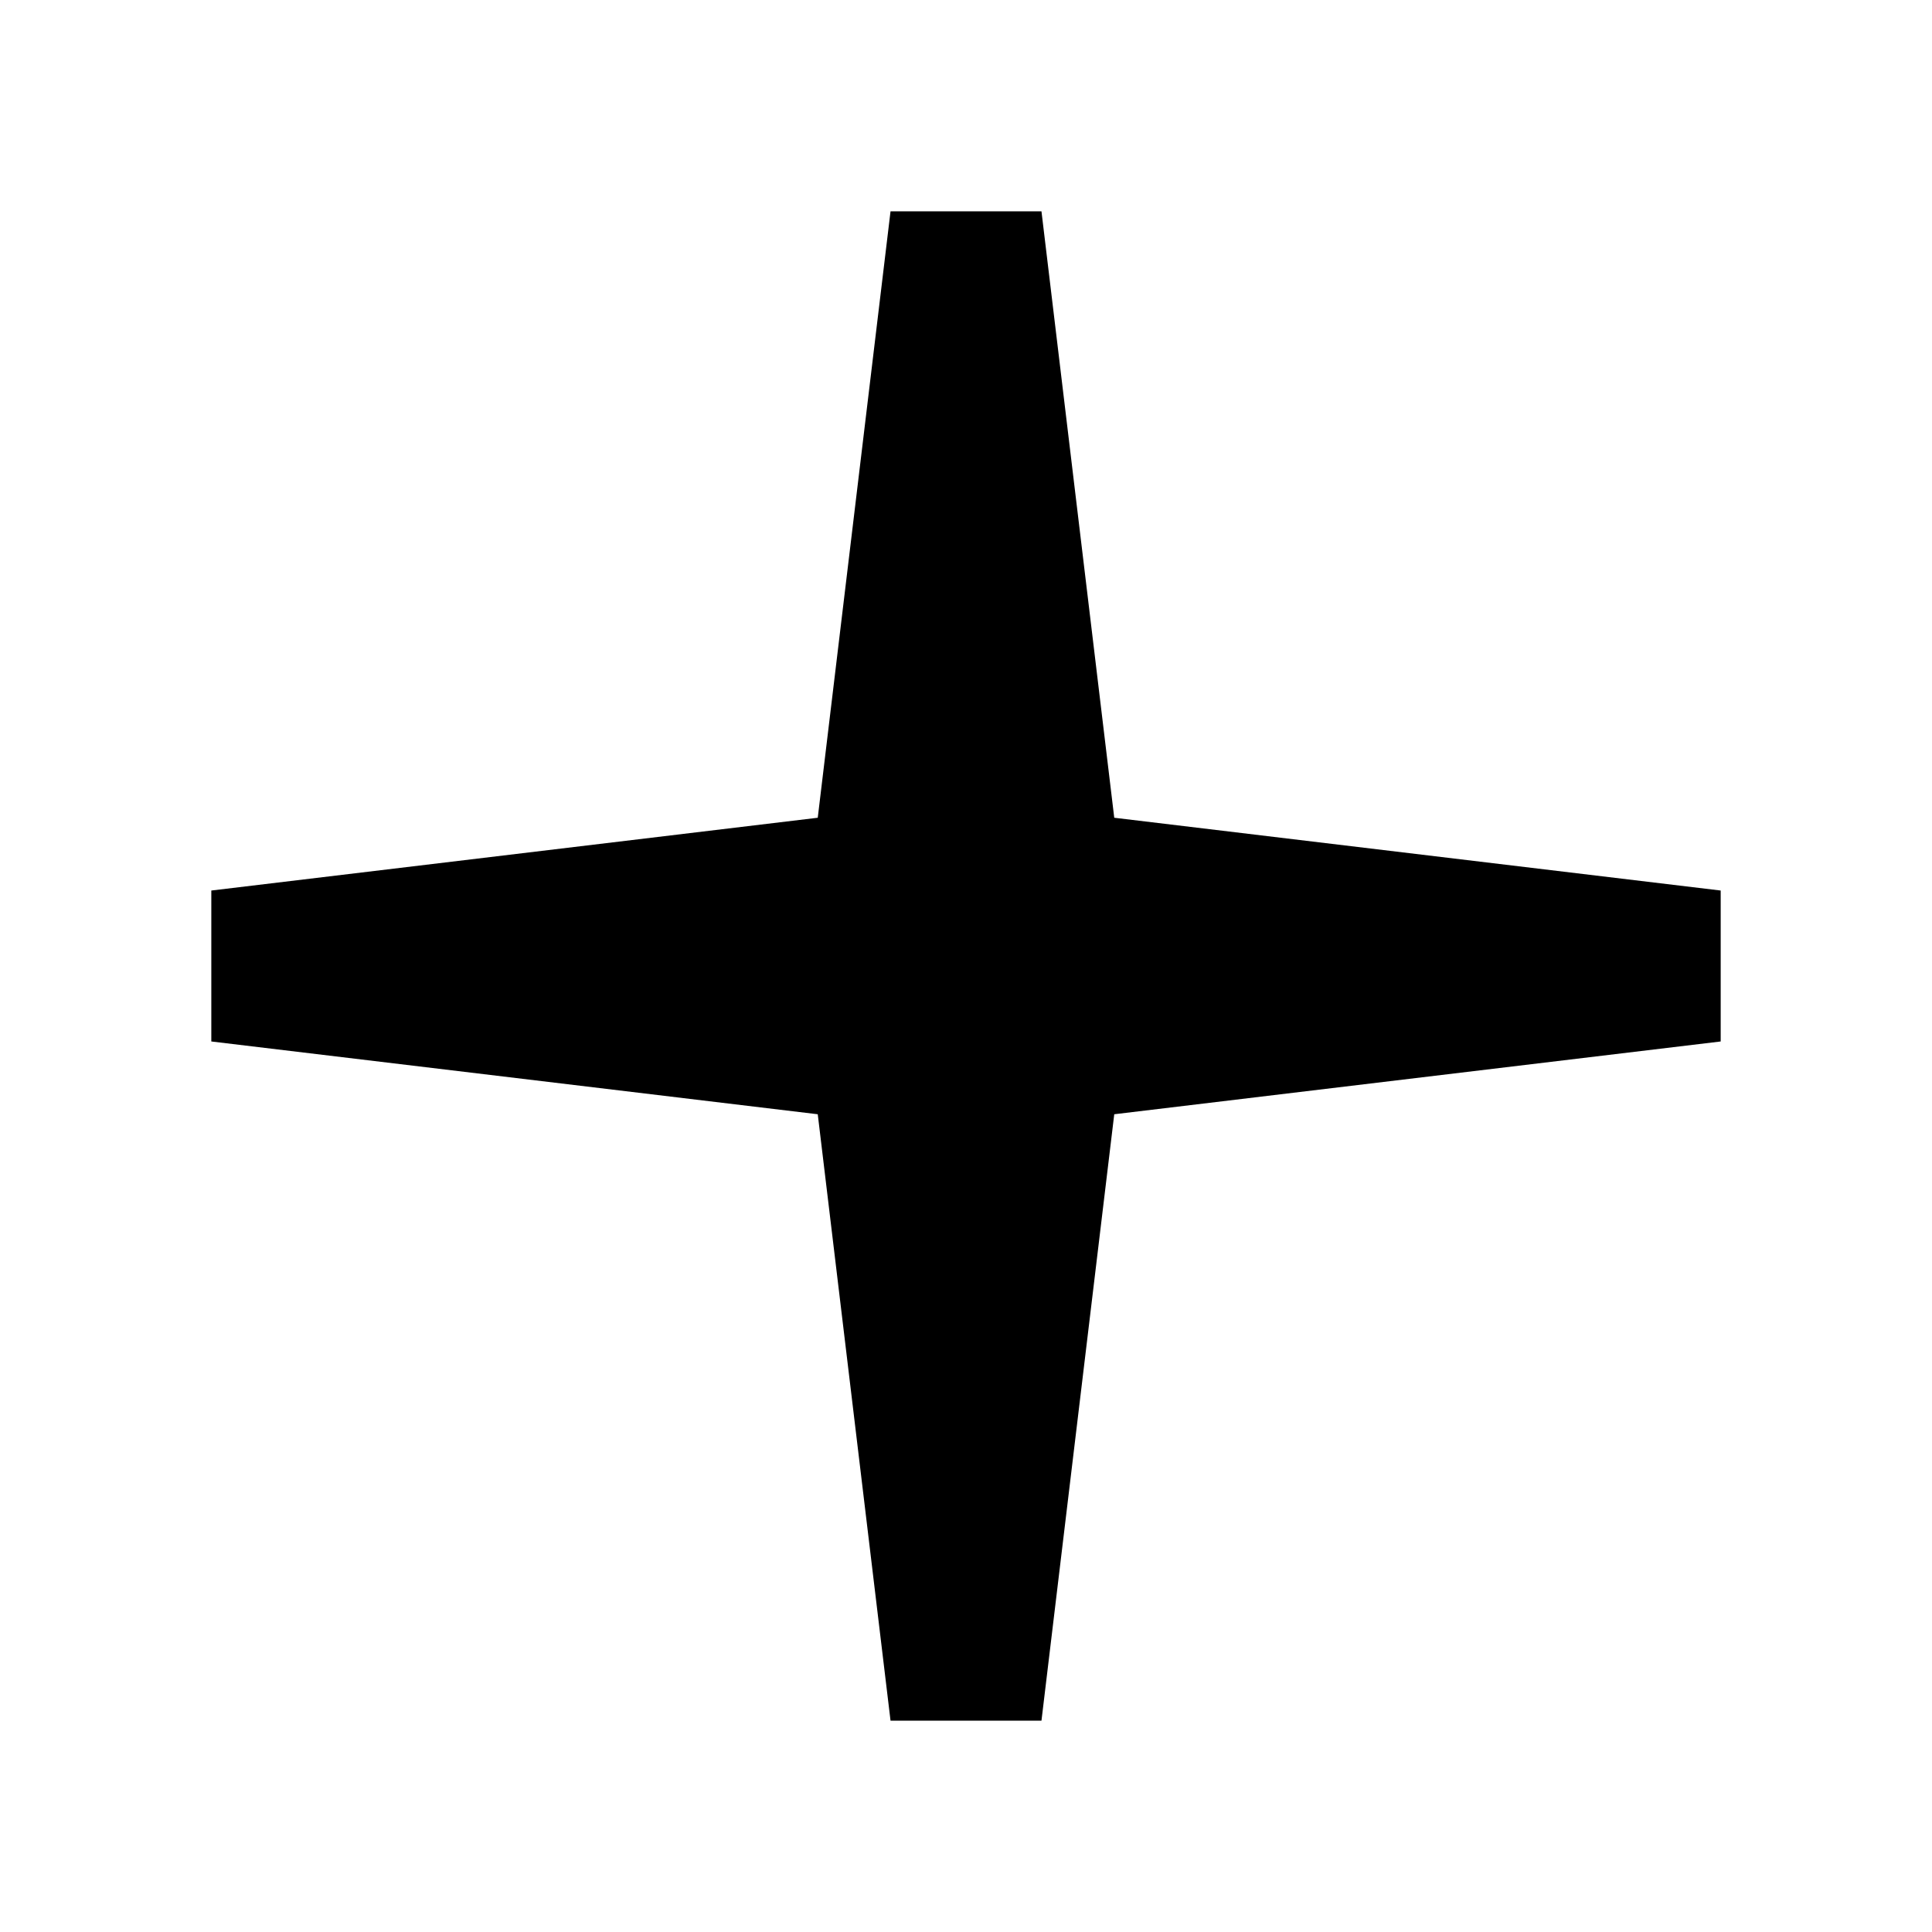
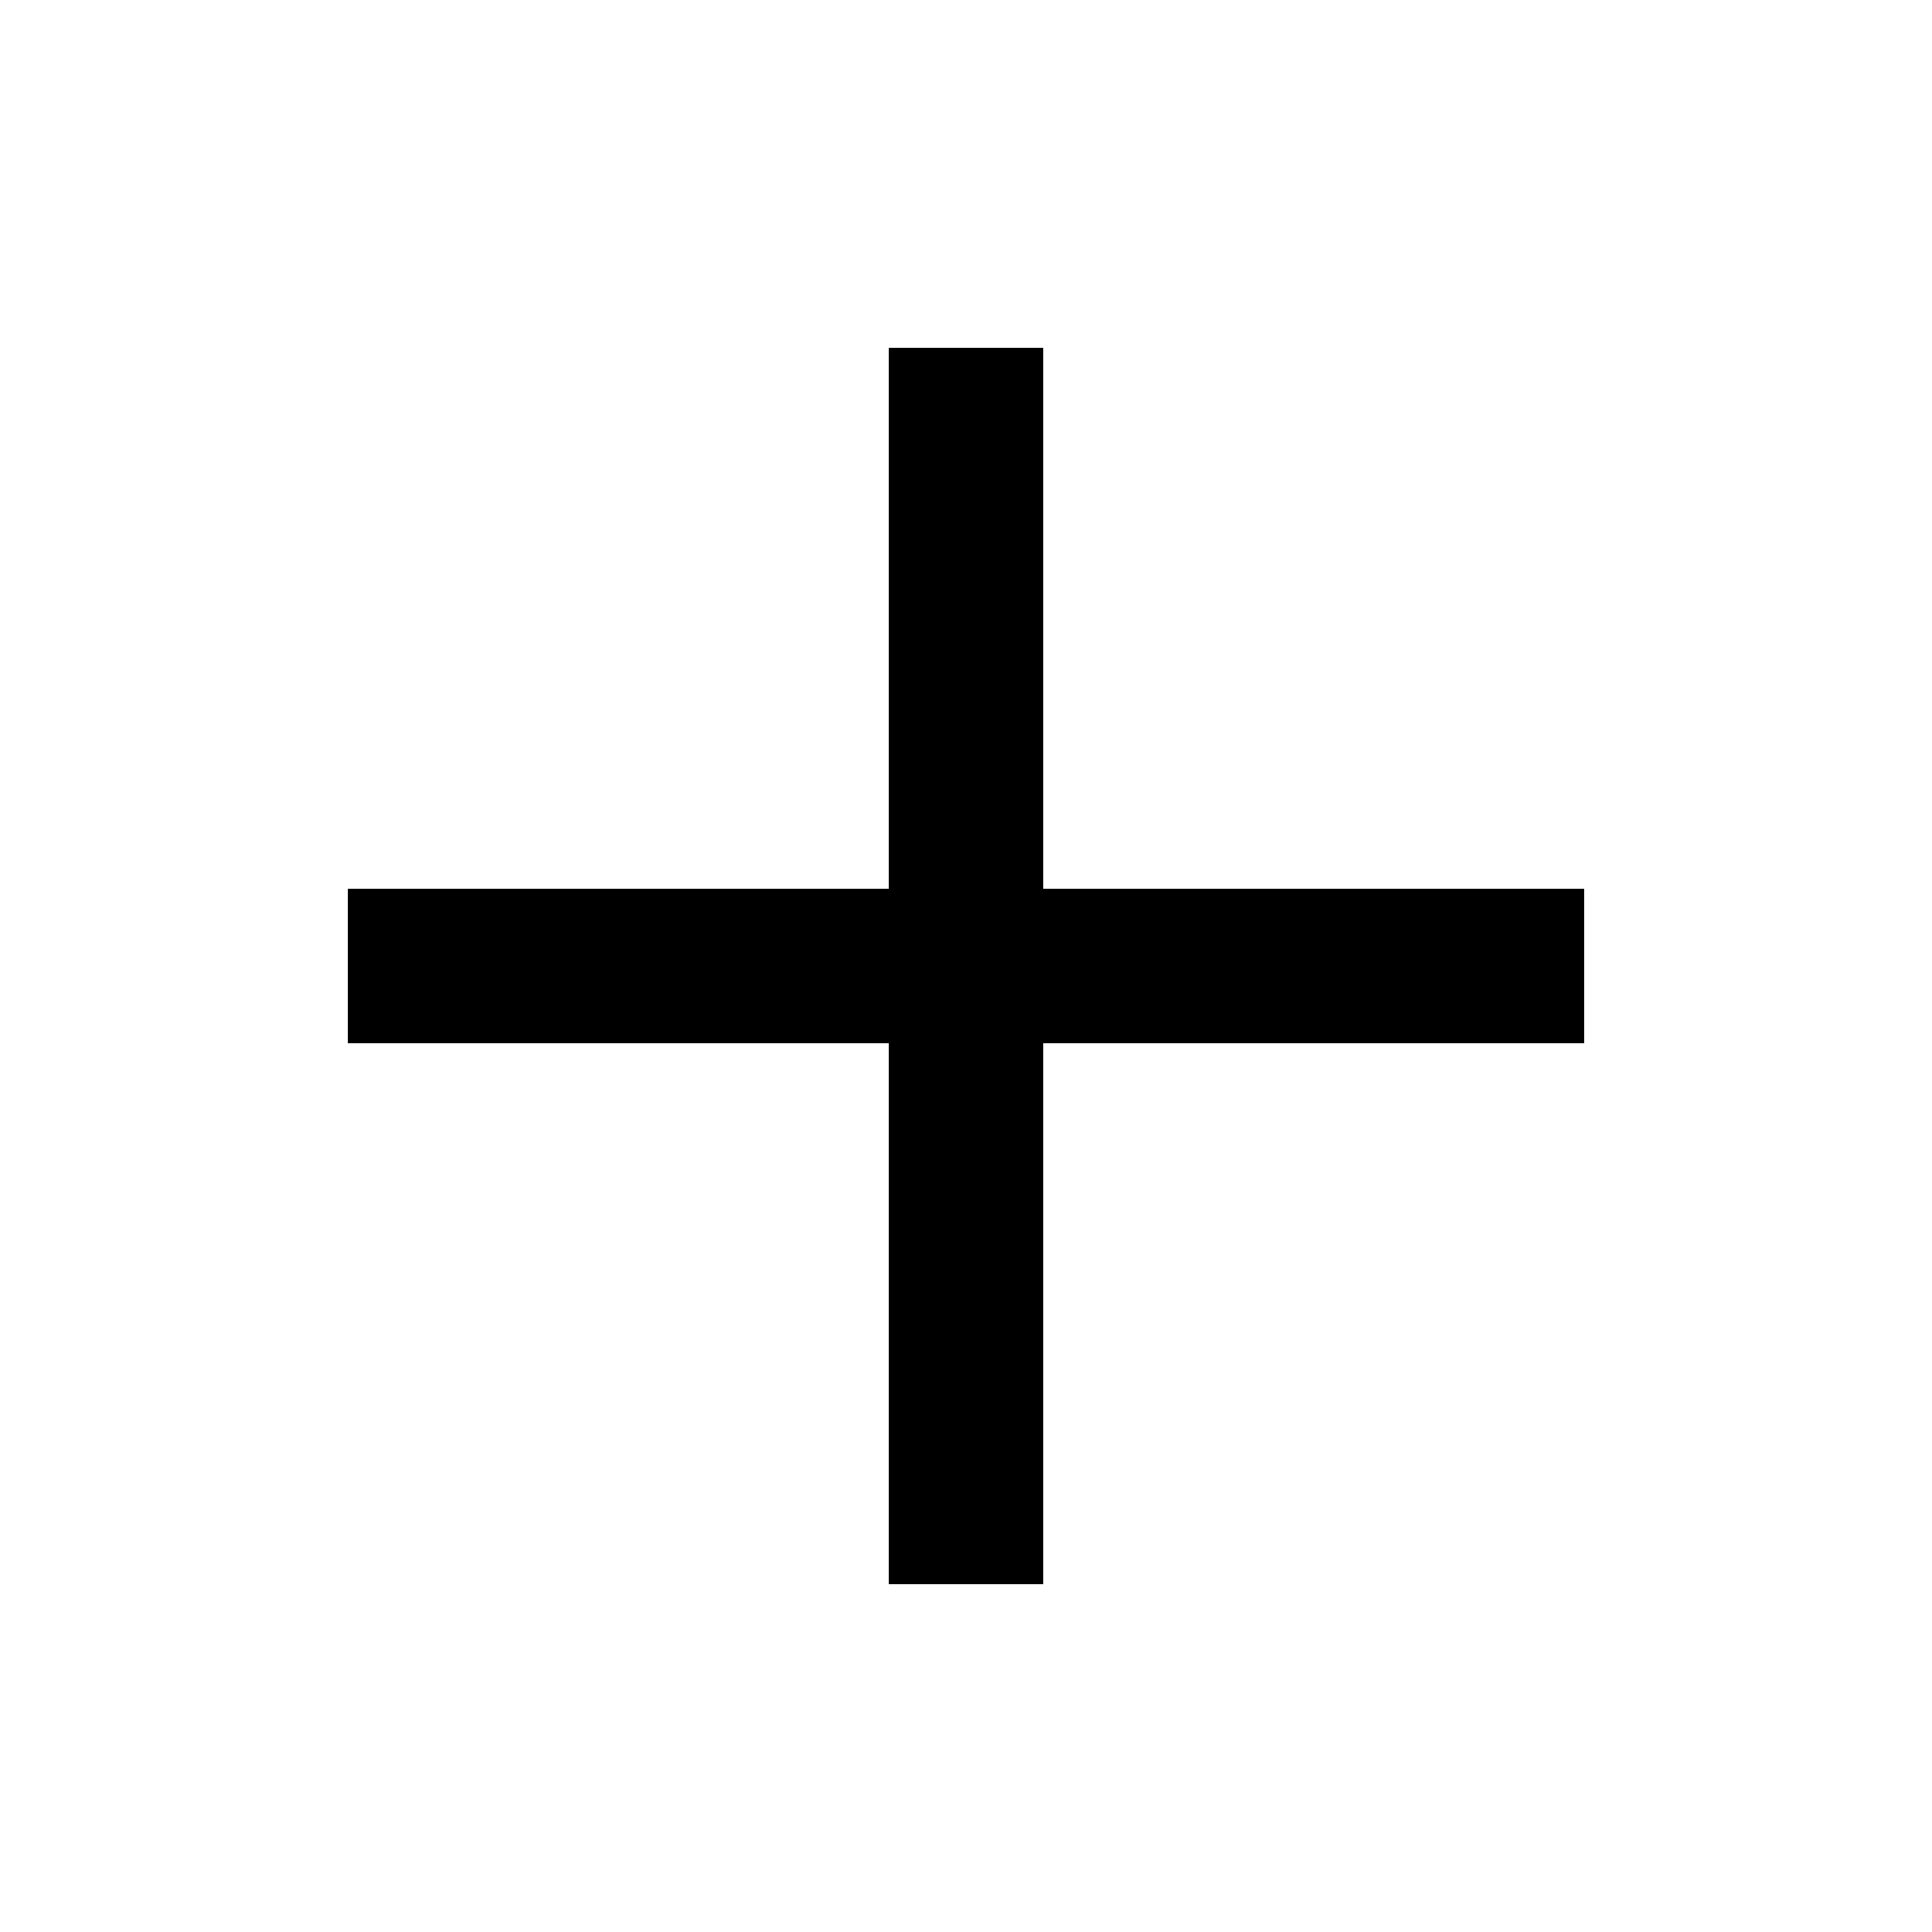
- <svg xmlns="http://www.w3.org/2000/svg" version="1.1" id="Layer_1" x="0px" y="0px" viewBox="0 0 64 64" style="enable-background:new 0 0 64 64;" xml:space="preserve">
-   <polygon points="57,29.5 36.911,27.089 34.5,7 29.5,7 27.089,27.089 7,29.5 7,34.5 27.089,36.911 29.5,57 34.5,57 36.911,36.911   57,34.5 " />
+ <svg xmlns="http://www.w3.org/2000/svg" x="0px" y="0px" width="100" height="100" viewBox="0 0 50 50">
+   <path d="M 23 9 L 23 23 L 9 23 L 9 27 L 23 27 L 23 41 L 27 41 L 27 27 L 41 27 L 41 23 L 27 23 L 27 9 Z" />
</svg>
